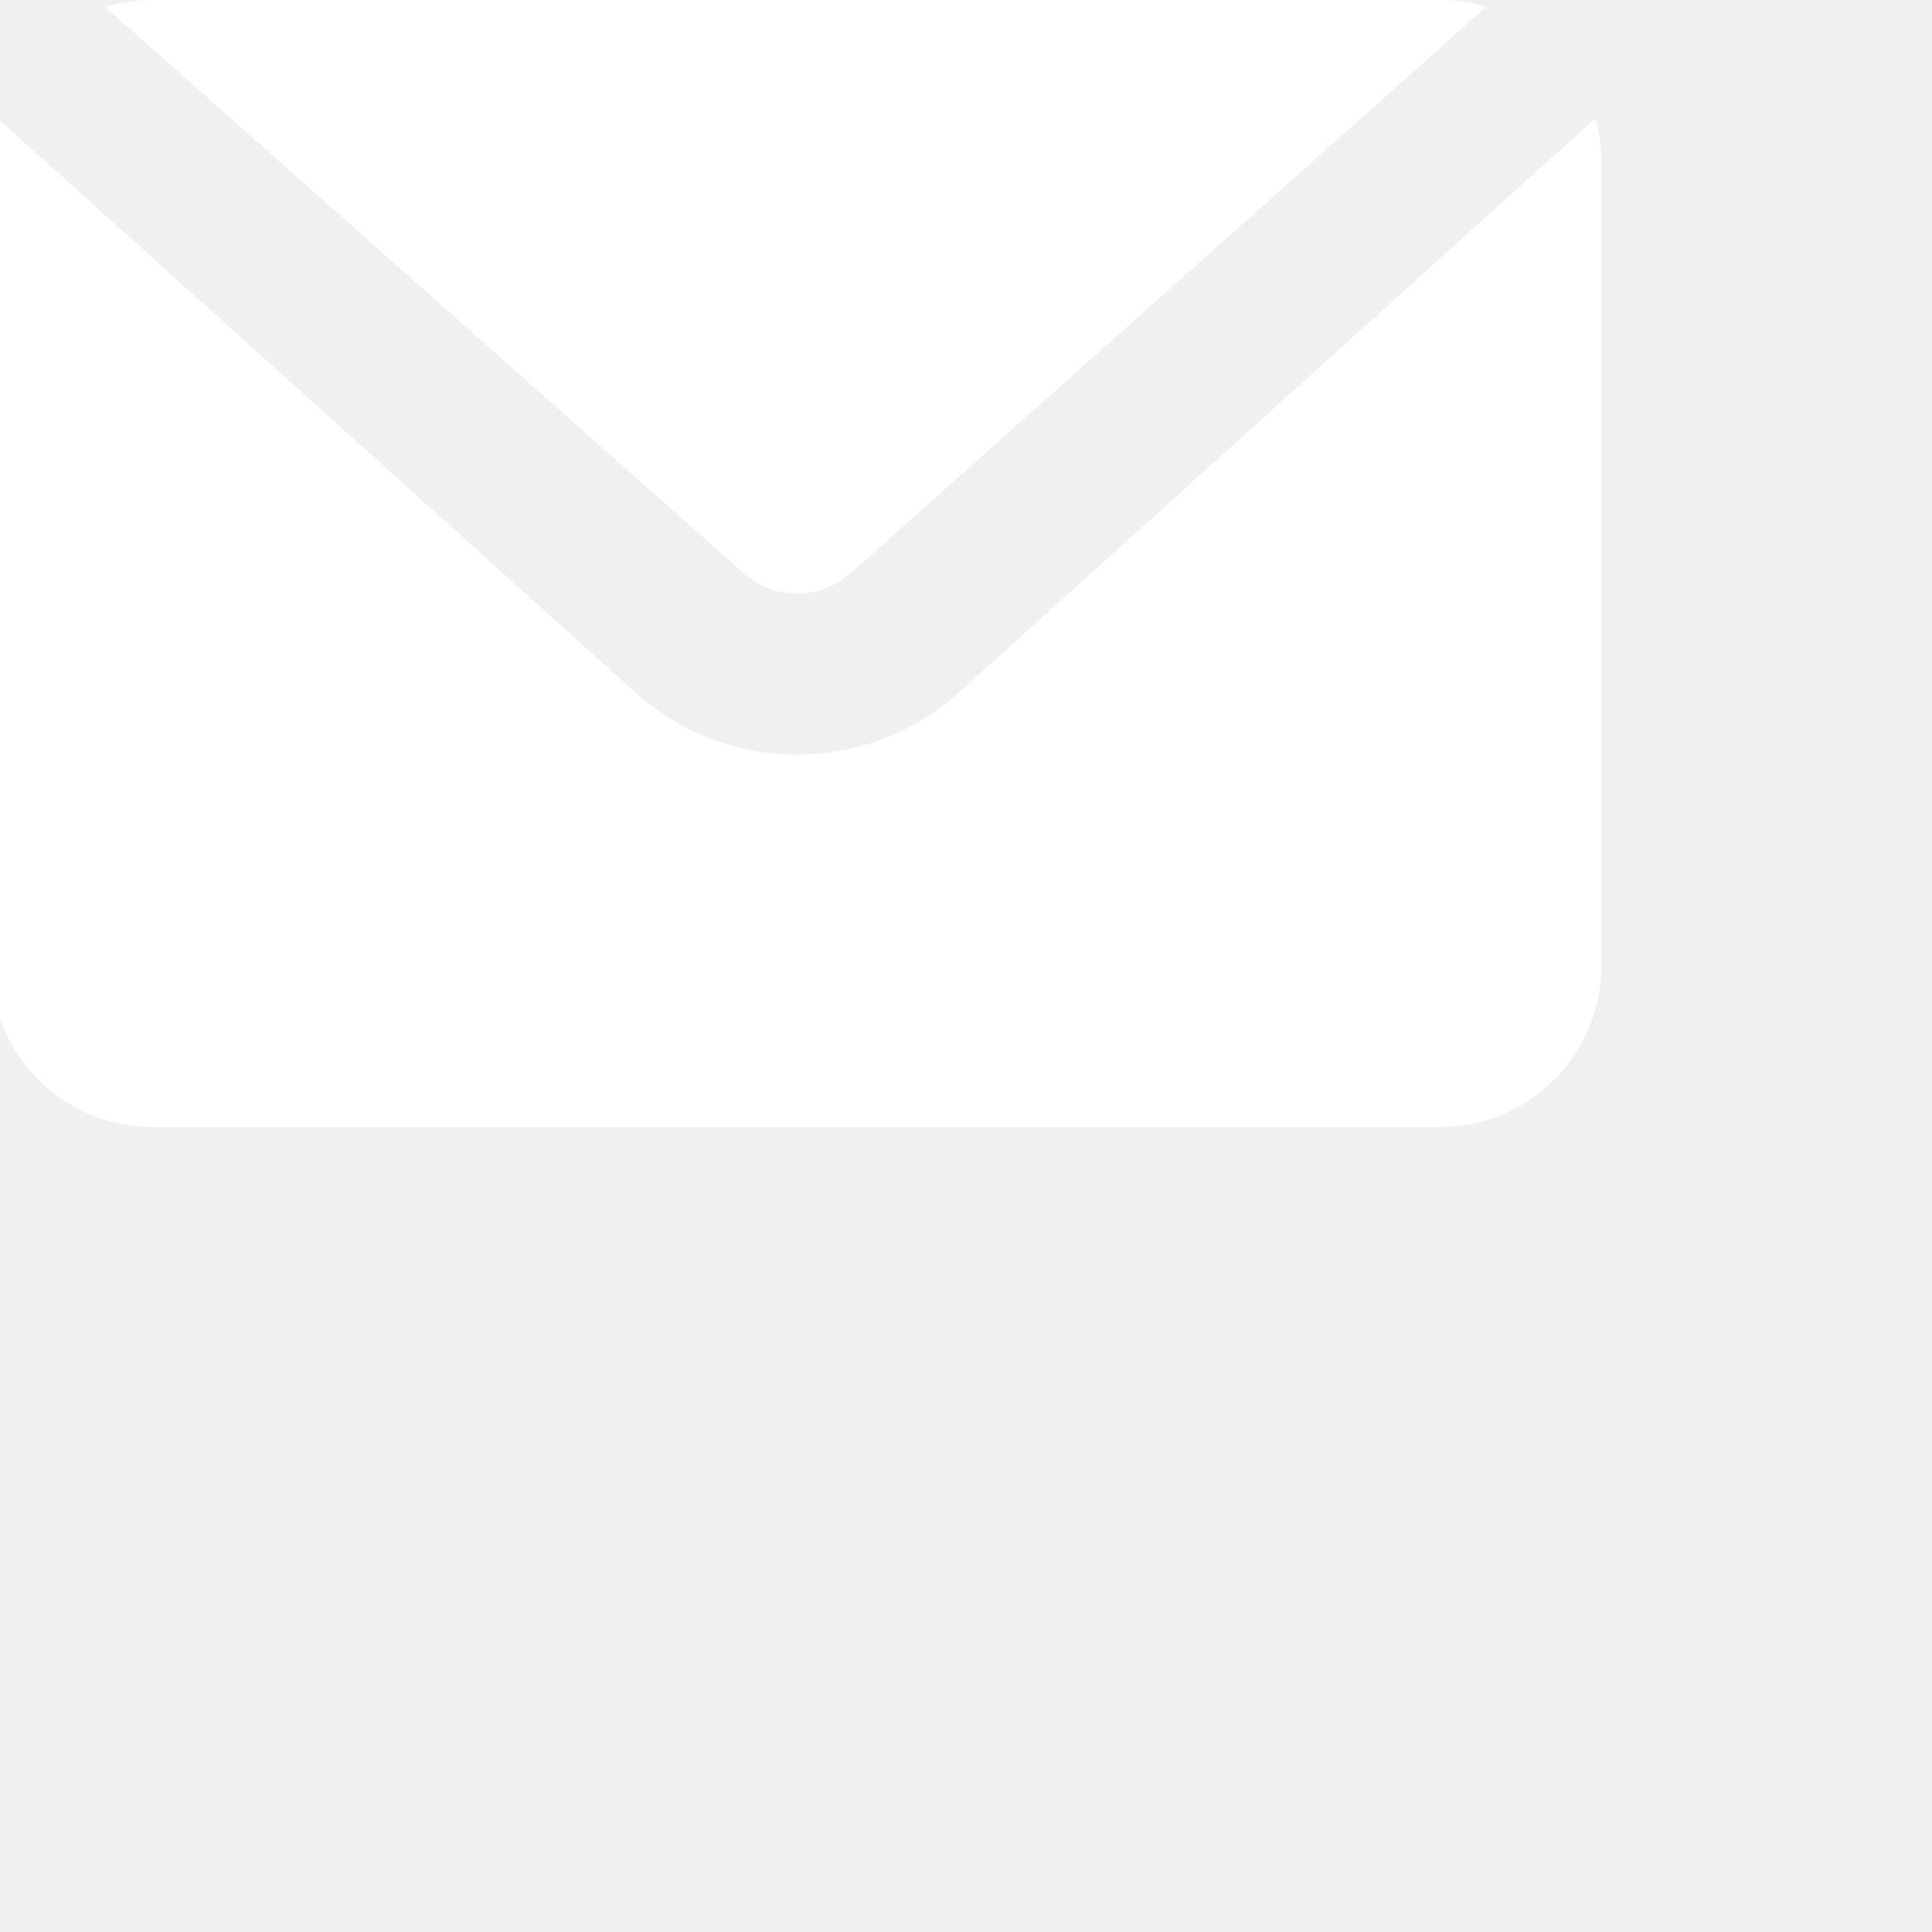
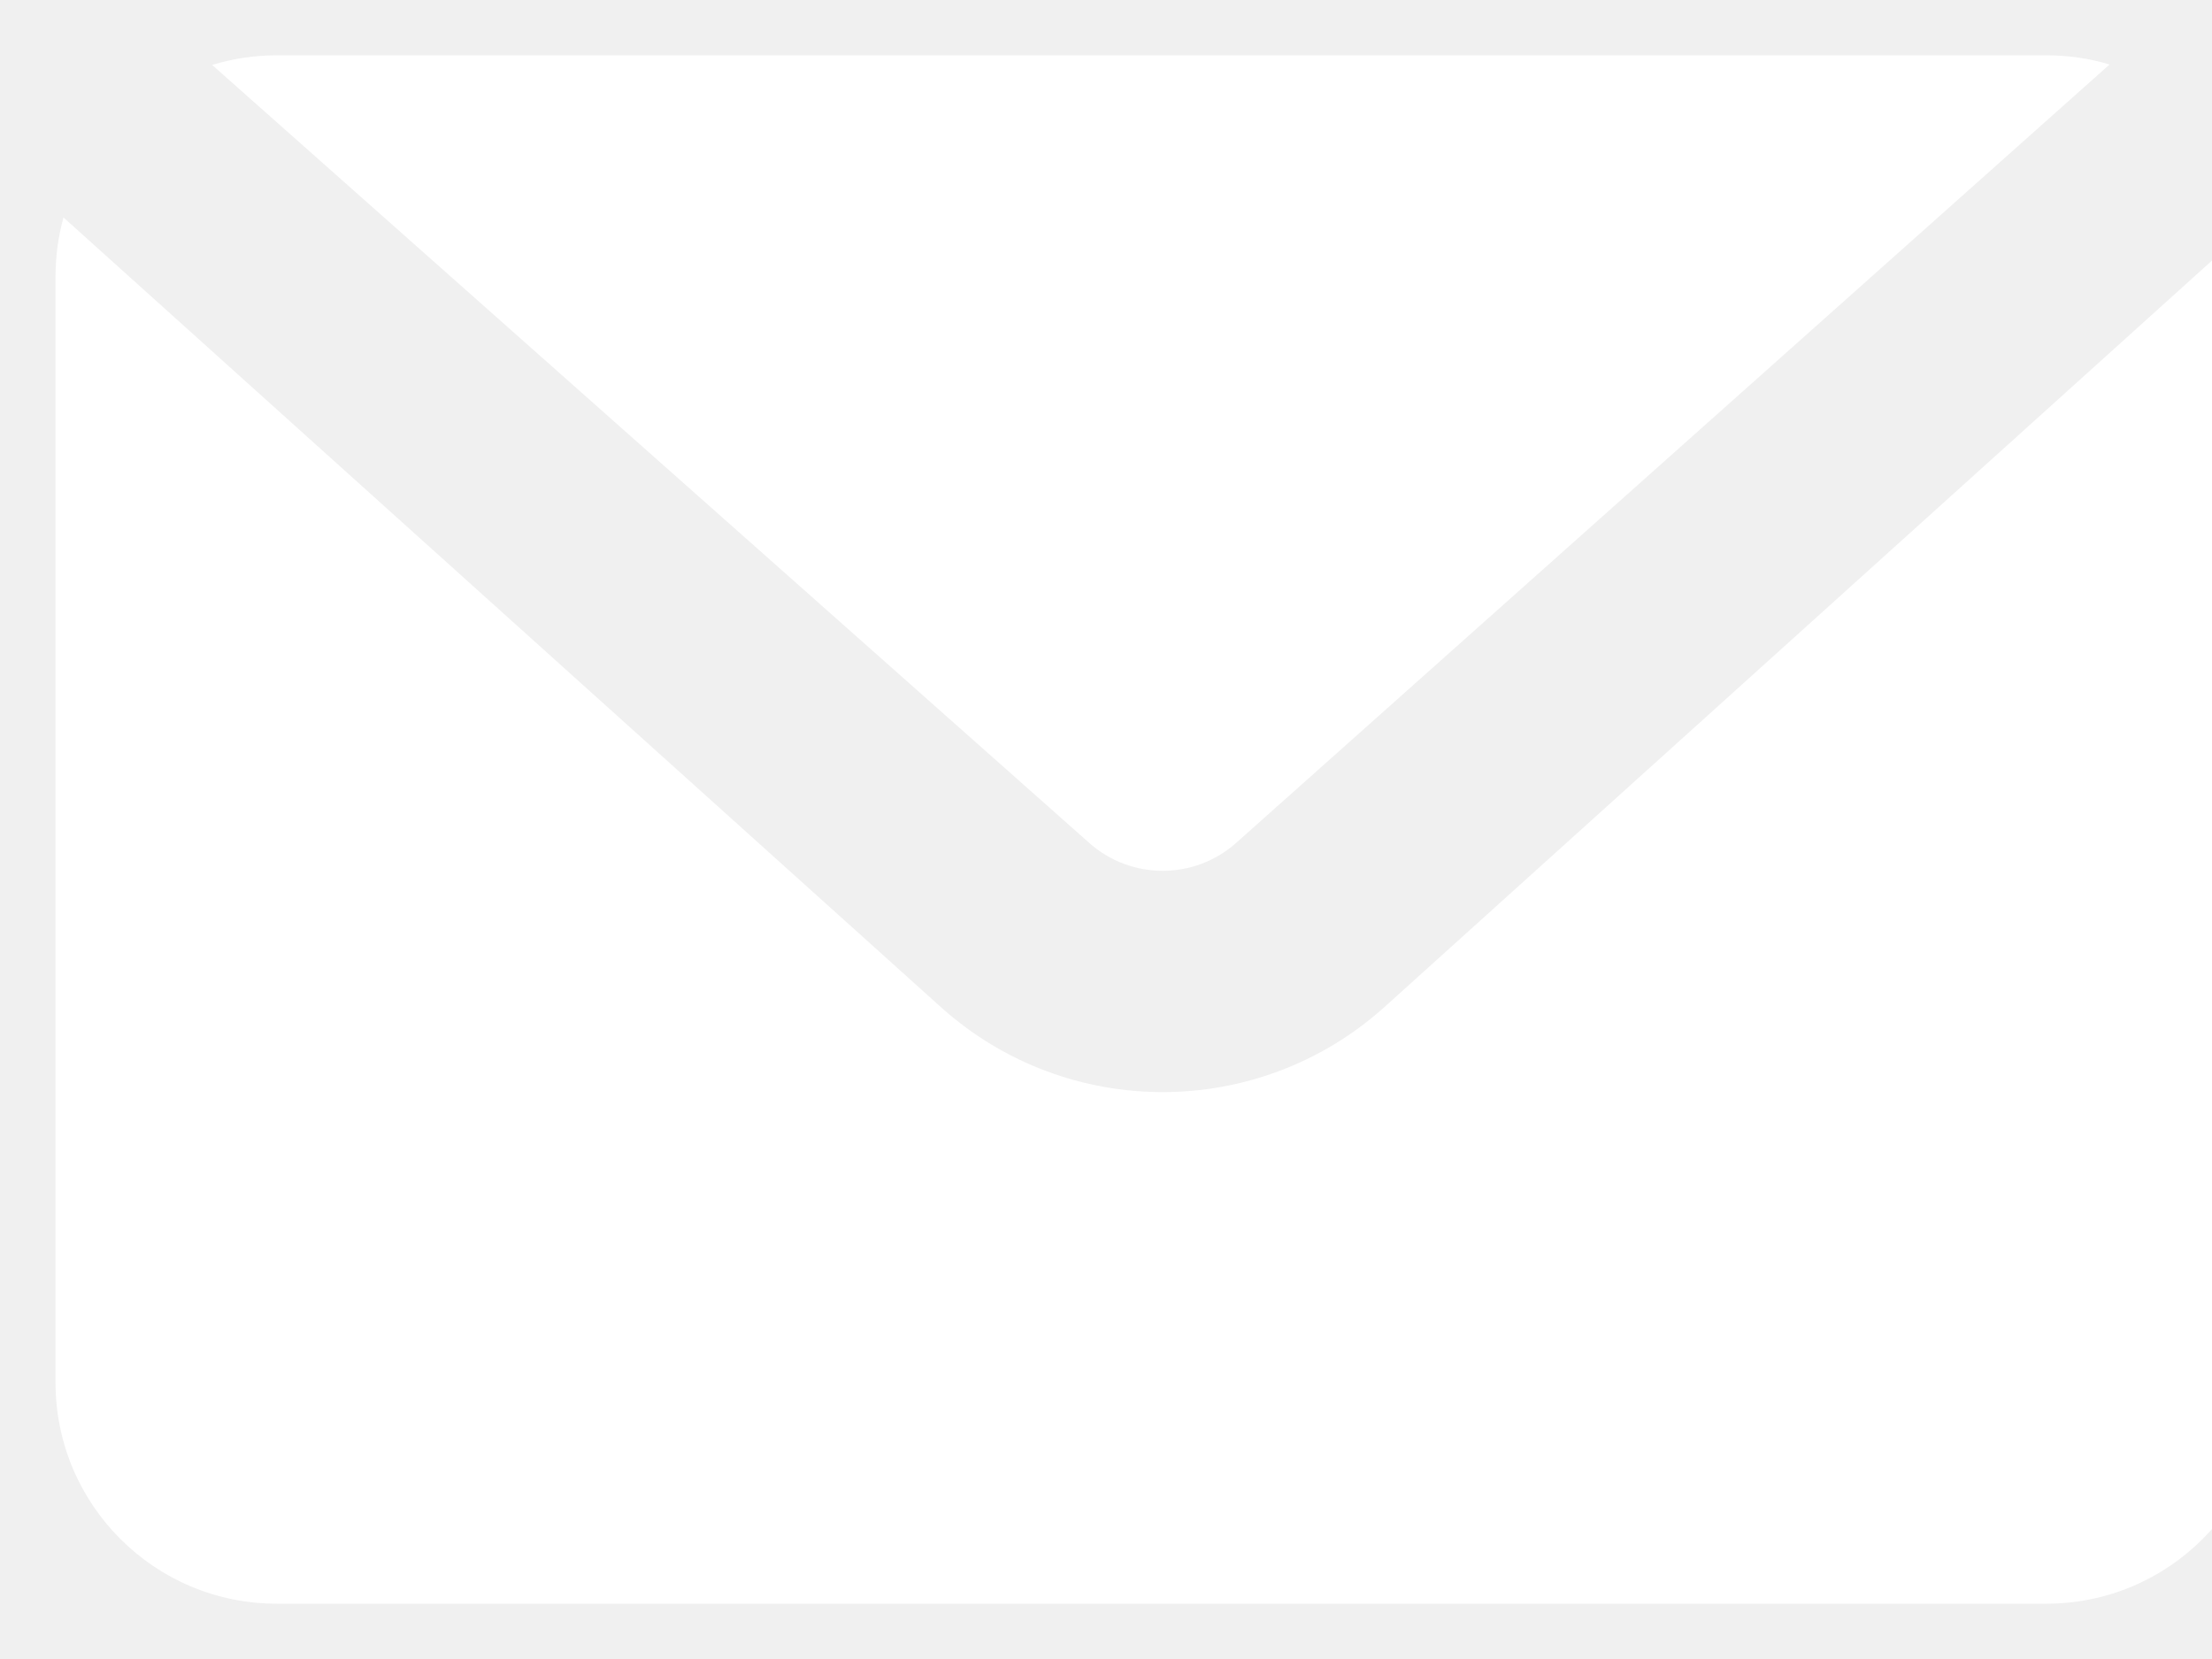
- <svg xmlns="http://www.w3.org/2000/svg" width="24" height="24" fill="currentColor">
-   <g>
-     <path fill="white" id="svg_1" d="m18.464,0.083l-7.896,7.037a1,1 0 0 1 -1.331,0l-7.929,-7.033a2,2 0 0 1 0.584,-0.087l16,0a2,2 0 0 1 0.572,0.083zm1.356,1.385c0.047,0.17 0.072,0.348 0.072,0.532l0,10a2,2 0 0 1 -2,2l-16,0a2,2 0 0 1 -2,-2l0,-10c0,-0.185 0.025,-0.364 0.072,-0.534l7.942,7.148a3,3 0 0 0 3.992,0l7.922,-7.146z" />
+ <svg xmlns="http://www.w3.org/2000/svg" version="1.1" width="20" height="15" viewBox="0 0 20 15" xml:space="preserve">
+   <defs>
+ </defs>
+   <g transform="matrix(1 0 0 1 10.5 7.5)">
+     <path style="stroke: none; stroke-width: 1; stroke-dasharray: none; stroke-linecap: butt; stroke-dashoffset: 0; stroke-linejoin: miter; stroke-miterlimit: 4; fill: rgb(255,255,255); fill-rule: nonzero; opacity: 1;" transform=" translate(-9.89, -7)" d="m 18.464 0.083 l -7.896 7.037 a 1 1 0 0 1 -1.331 0 l -7.929 -7.033 a 2 2 0 0 1 0.584 -0.087 l 16 0 a 2 2 0 0 1 0.572 0.083 z m 1.356 1.385 c 0.047 0.17 0.072 0.348 0.072 0.532 l 0 10 a 2 2 0 0 1 -2 2 l -16 0 a 2 2 0 0 1 -2 -2 l 0 -10 c 0 -0.185 0.025 -0.364 0.072 -0.534 l 7.942 7.148 a 3 3 0 0 0 3.992 0 l 7.922 -7.146 z" stroke-linecap="round" />
  </g>
</svg>
